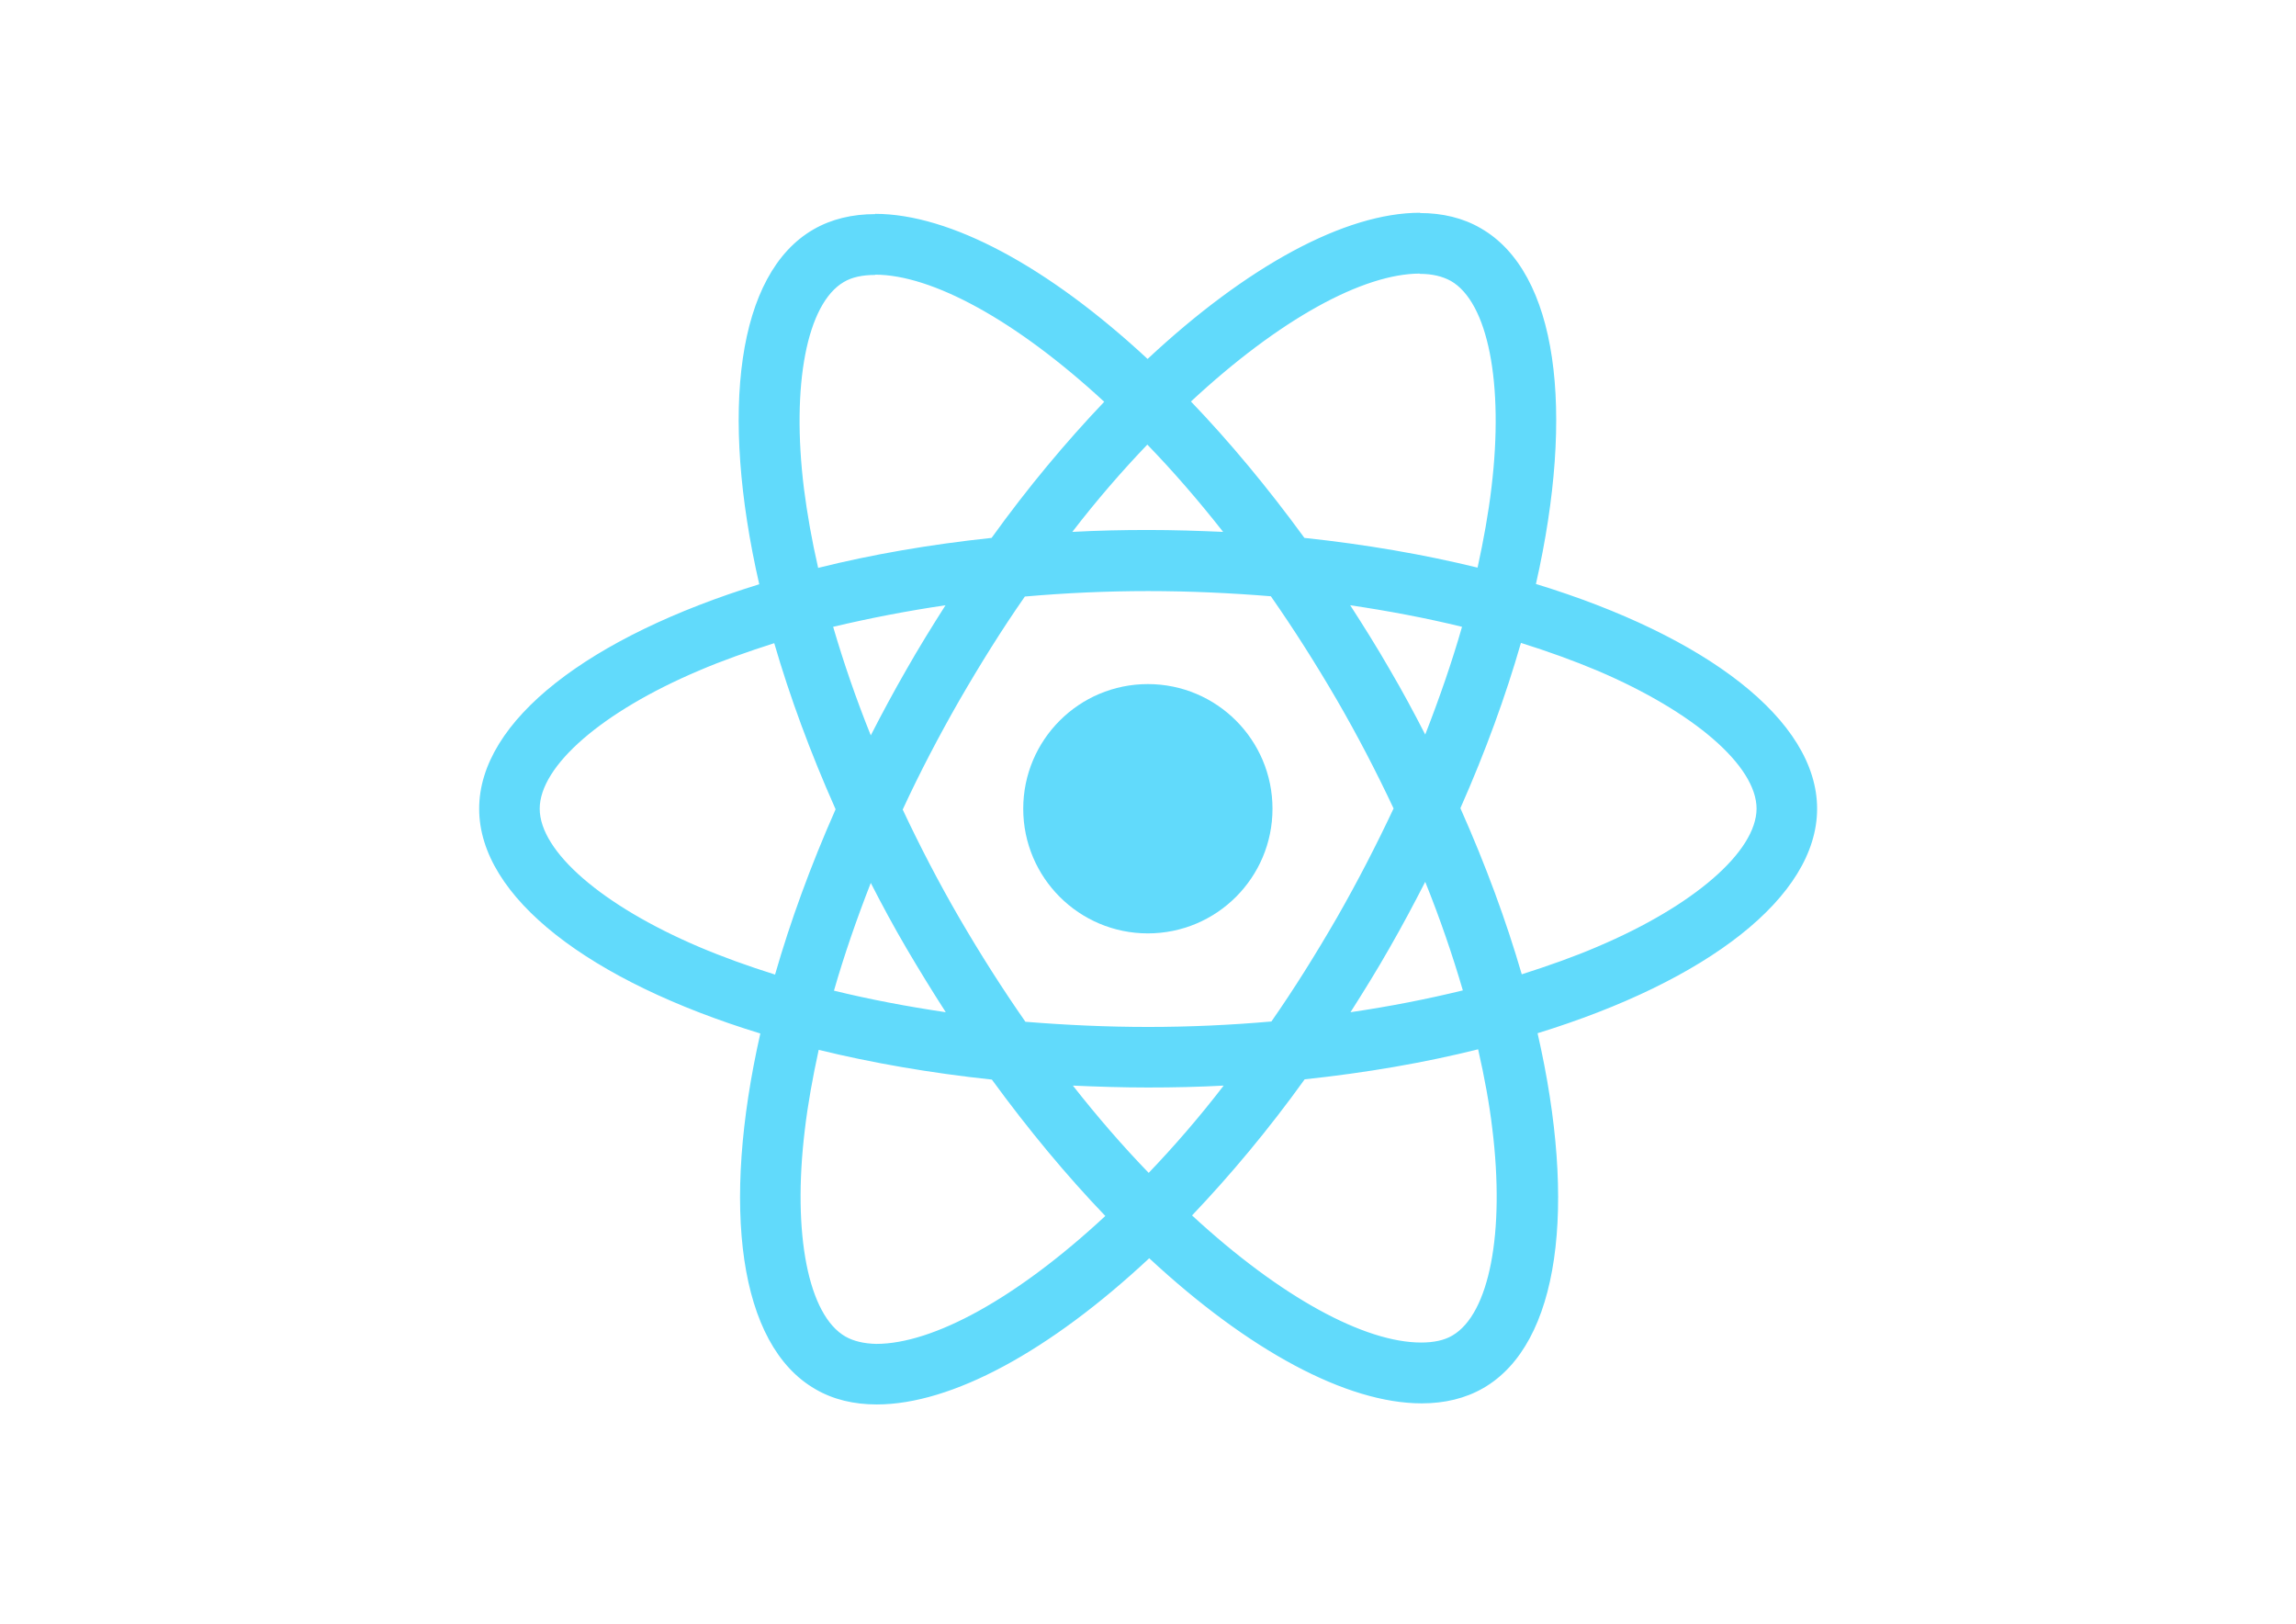
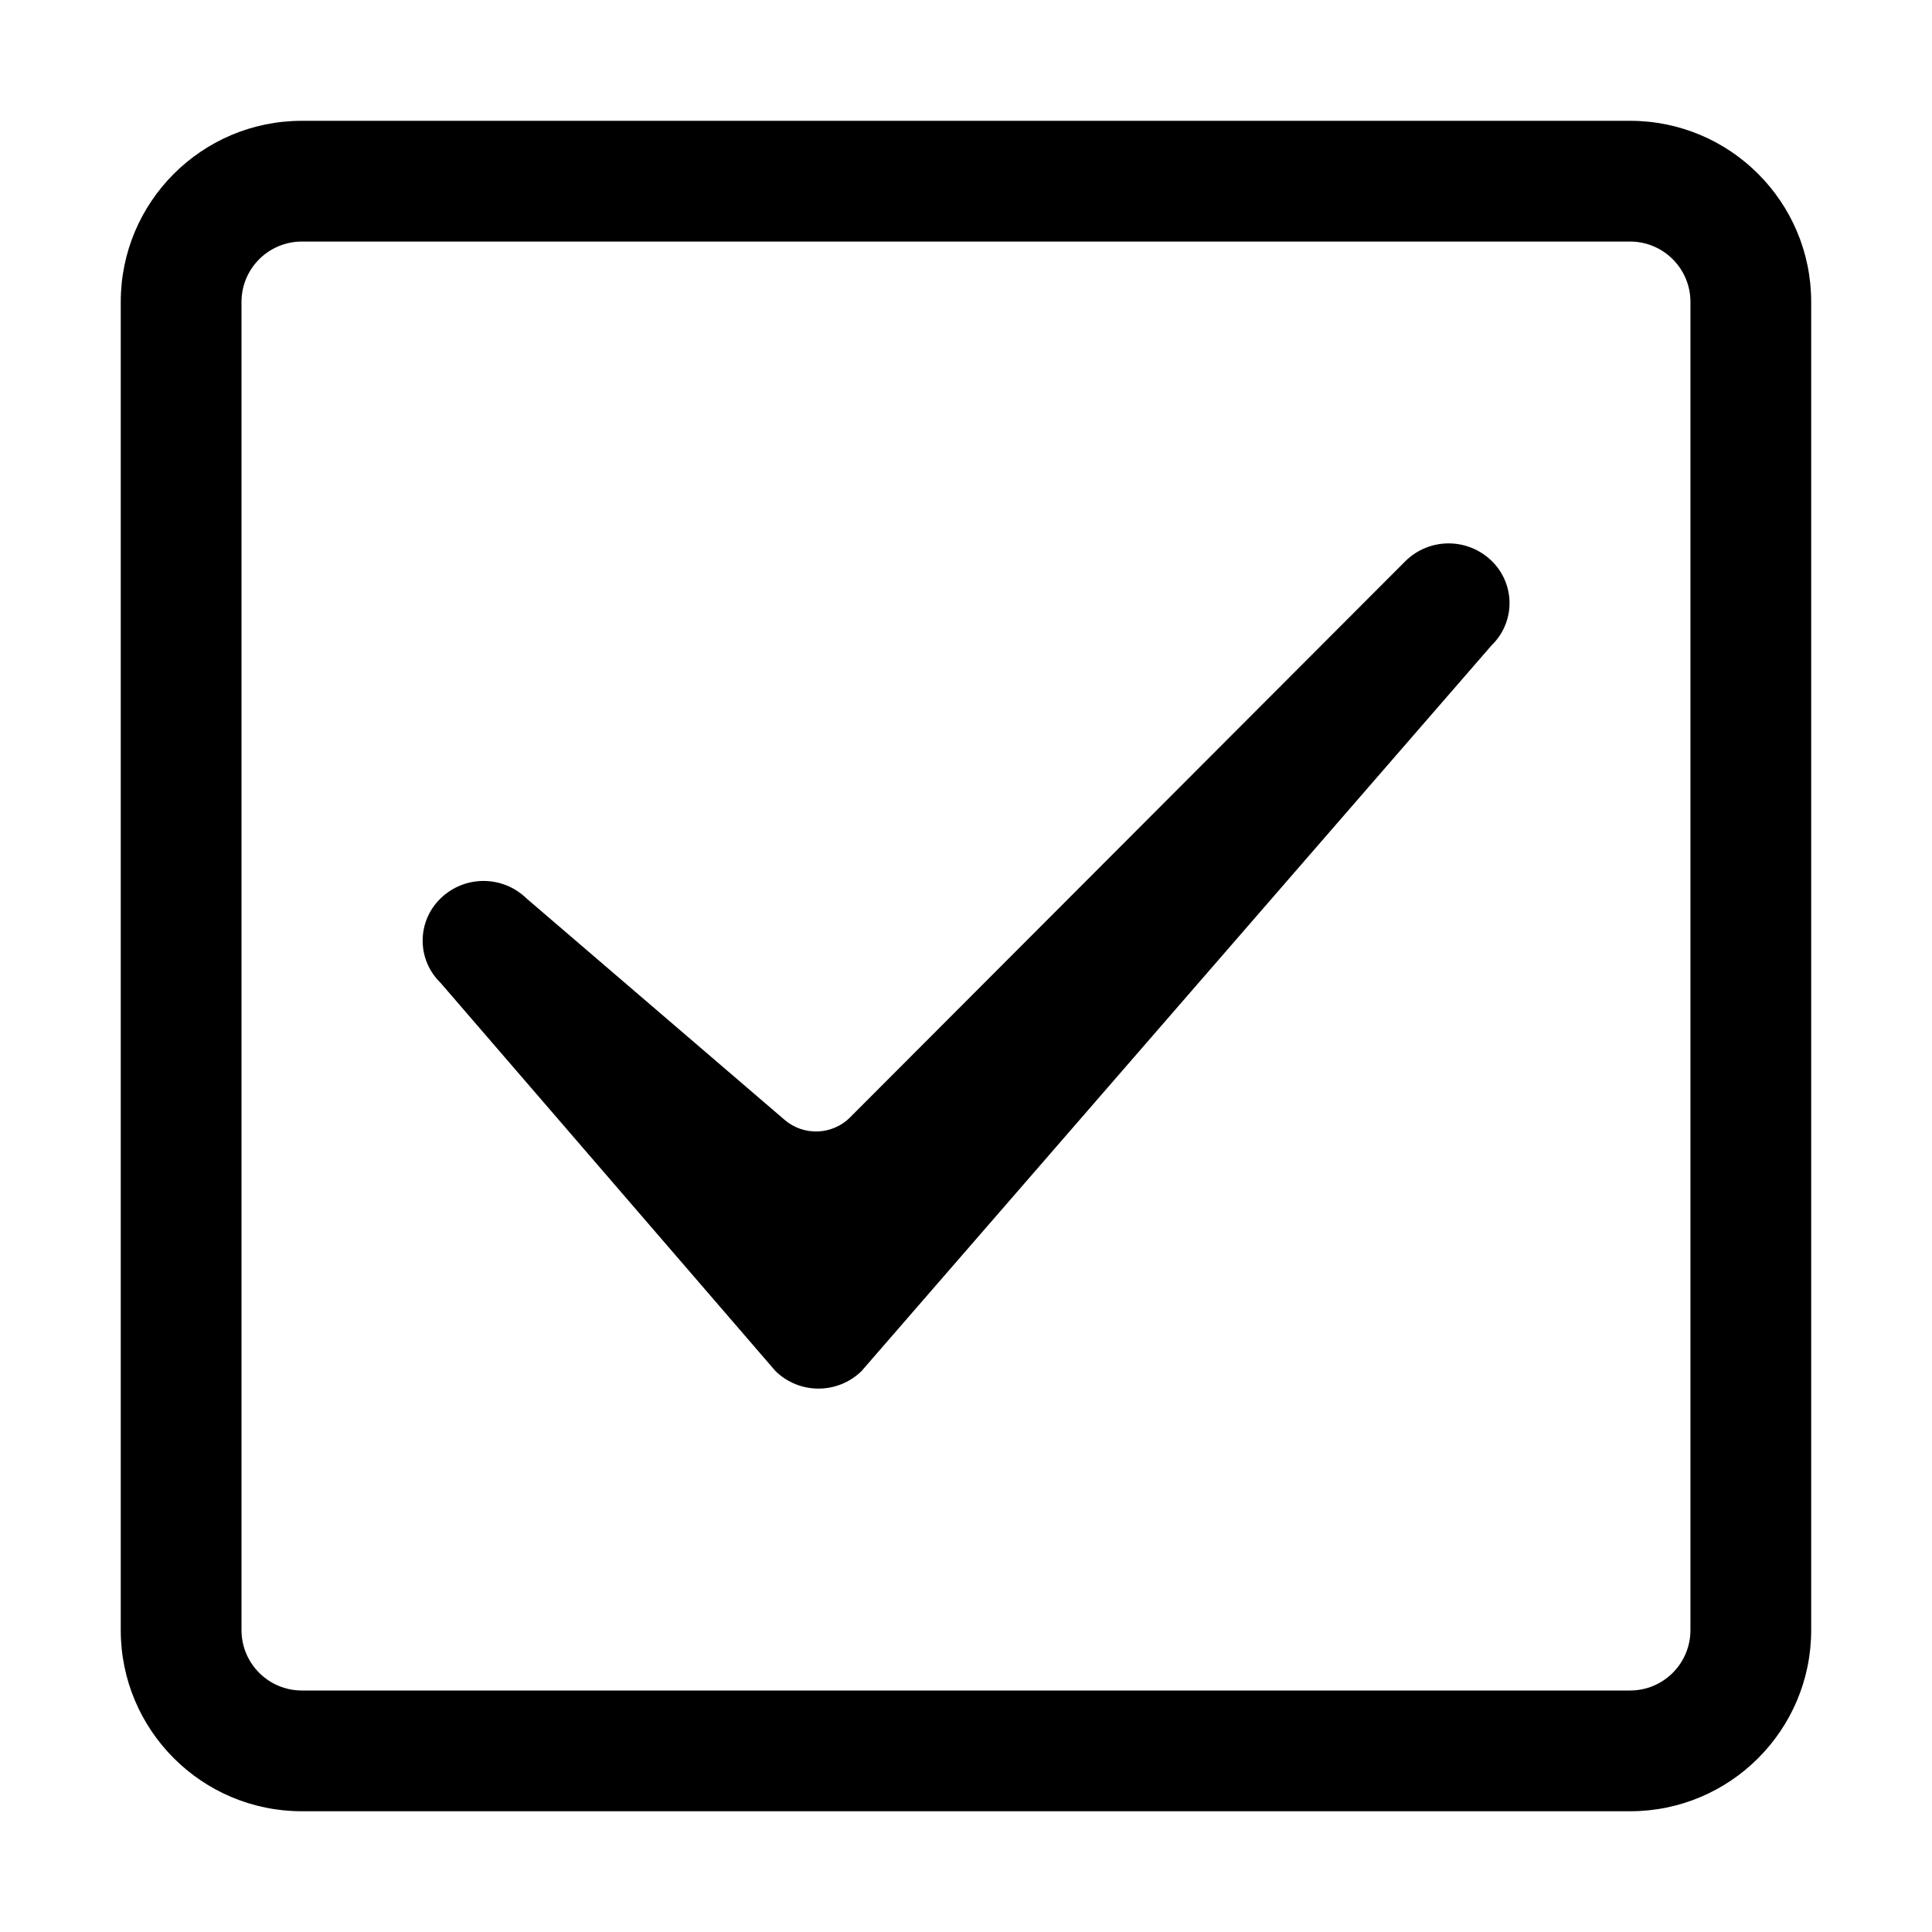
- <svg xmlns="http://www.w3.org/2000/svg" viewBox="0 0 841.9 595.3">
-   <g fill="#61DAFB">
-     <path d="M666.3 296.5c0-32.5-40.7-63.3-103.1-82.4 14.4-63.6 8-114.2-20.2-130.4-6.5-3.8-14.1-5.6-22.4-5.6v22.3c4.6 0 8.3.9 11.4 2.6 13.6 7.8 19.5 37.5 14.9 75.7-1.1 9.4-2.9 19.3-5.1 29.4-19.6-4.8-41-8.5-63.5-10.9-13.5-18.5-27.5-35.3-41.6-50 32.6-30.3 63.2-46.9 84-46.9V78c-27.5 0-63.5 19.6-99.9 53.6-36.4-33.8-72.4-53.2-99.9-53.2v22.3c20.7 0 51.4 16.5 84 46.6-14 14.7-28 31.4-41.3 49.9-22.6 2.4-44 6.1-63.6 11-2.3-10-4-19.7-5.2-29-4.7-38.2 1.1-67.9 14.6-75.8 3-1.8 6.9-2.6 11.5-2.6V78.5c-8.4 0-16 1.8-22.6 5.6-28.1 16.2-34.4 66.7-19.9 130.1-62.2 19.2-102.7 49.9-102.7 82.3 0 32.5 40.7 63.3 103.1 82.4-14.4 63.6-8 114.2 20.2 130.4 6.5 3.8 14.1 5.6 22.5 5.6 27.5 0 63.5-19.6 99.9-53.6 36.4 33.8 72.4 53.2 99.9 53.2 8.4 0 16-1.8 22.6-5.6 28.1-16.2 34.4-66.7 19.9-130.1 62-19.1 102.5-49.9 102.5-82.3zm-130.2-66.7c-3.7 12.9-8.3 26.2-13.5 39.5-4.1-8-8.4-16-13.1-24-4.6-8-9.5-15.8-14.4-23.4 14.2 2.1 27.9 4.7 41 7.9zm-45.8 106.5c-7.8 13.5-15.8 26.3-24.1 38.2-14.9 1.3-30 2-45.2 2-15.1 0-30.2-.7-45-1.9-8.3-11.9-16.4-24.6-24.2-38-7.6-13.1-14.5-26.4-20.8-39.8 6.2-13.4 13.2-26.8 20.7-39.9 7.8-13.5 15.8-26.3 24.1-38.2 14.9-1.3 30-2 45.2-2 15.1 0 30.2.7 45 1.9 8.3 11.9 16.4 24.6 24.2 38 7.6 13.1 14.5 26.4 20.8 39.8-6.3 13.4-13.2 26.8-20.7 39.9zm32.3-13c5.4 13.4 10 26.8 13.8 39.8-13.1 3.2-26.9 5.9-41.2 8 4.9-7.7 9.8-15.6 14.4-23.7 4.6-8 8.9-16.1 13-24.1zM421.2 430c-9.3-9.6-18.6-20.3-27.8-32 9 .4 18.2.7 27.5.7 9.4 0 18.7-.2 27.8-.7-9 11.7-18.3 22.4-27.5 32zm-74.4-58.9c-14.2-2.1-27.9-4.7-41-7.9 3.7-12.9 8.3-26.2 13.5-39.5 4.1 8 8.4 16 13.1 24 4.7 8 9.5 15.8 14.4 23.4zM420.7 163c9.3 9.6 18.6 20.3 27.8 32-9-.4-18.2-.7-27.5-.7-9.4 0-18.7.2-27.8.7 9-11.7 18.3-22.4 27.5-32zm-74 58.9c-4.9 7.7-9.8 15.6-14.4 23.7-4.6 8-8.9 16-13 24-5.4-13.4-10-26.8-13.8-39.8 13.1-3.1 26.9-5.8 41.2-7.9zm-90.5 125.2c-35.4-15.1-58.3-34.9-58.3-50.6 0-15.7 22.9-35.6 58.3-50.6 8.6-3.7 18-7 27.7-10.1 5.7 19.6 13.2 40 22.5 60.9-9.2 20.8-16.6 41.1-22.2 60.6-9.9-3.1-19.3-6.5-28-10.2zM310 490c-13.6-7.8-19.5-37.5-14.9-75.7 1.1-9.4 2.9-19.3 5.1-29.4 19.6 4.8 41 8.5 63.5 10.9 13.5 18.5 27.5 35.3 41.6 50-32.6 30.3-63.2 46.9-84 46.9-4.5-.1-8.3-1-11.3-2.7zm237.2-76.2c4.7 38.2-1.1 67.9-14.6 75.8-3 1.8-6.9 2.6-11.5 2.6-20.7 0-51.4-16.5-84-46.6 14-14.7 28-31.4 41.3-49.9 22.6-2.4 44-6.1 63.6-11 2.3 10.1 4.1 19.8 5.2 29.1zm38.5-66.7c-8.6 3.7-18 7-27.7 10.1-5.7-19.6-13.2-40-22.5-60.9 9.2-20.8 16.6-41.1 22.2-60.6 9.9 3.1 19.3 6.5 28.1 10.2 35.4 15.1 58.3 34.9 58.3 50.6-.1 15.7-23 35.6-58.4 50.6zM320.8 78.4z" />
-     <circle cx="420.9" cy="296.5" r="45.7" />
-     <path d="M520.5 78.1z" />
-   </g>
+ <svg xmlns="http://www.w3.org/2000/svg" t="1722526337690" class="icon" viewBox="0 0 1024 1024" version="1.1" p-id="4248" width="200" height="200">
+   <path d="M450.56 592.224l294.464-294.944a32.64 32.64 0 0 1 45.568 0 31.104 31.104 0 0 1 0 44.736L456.608 726.72a32.64 32.64 0 0 1-45.568 0l-177.536-205.792a31.104 31.104 0 0 1 0-44.736 32.64 32.64 0 0 1 45.568 0l136.768 117.344a25.6 25.6 0 0 0 34.784-1.344zM160 128.032a32 32 0 0 0-32 32V864a32 32 0 0 0 32 32h703.968a32 32 0 0 0 32-32V160.032a32 32 0 0 0-32-32H160z m0-64h703.968a96 96 0 0 1 96 96V864a96 96 0 0 1-96 96H160a96 96 0 0 1-96-96V160.032a96 96 0 0 1 96-96z" p-id="4249" />
</svg>
